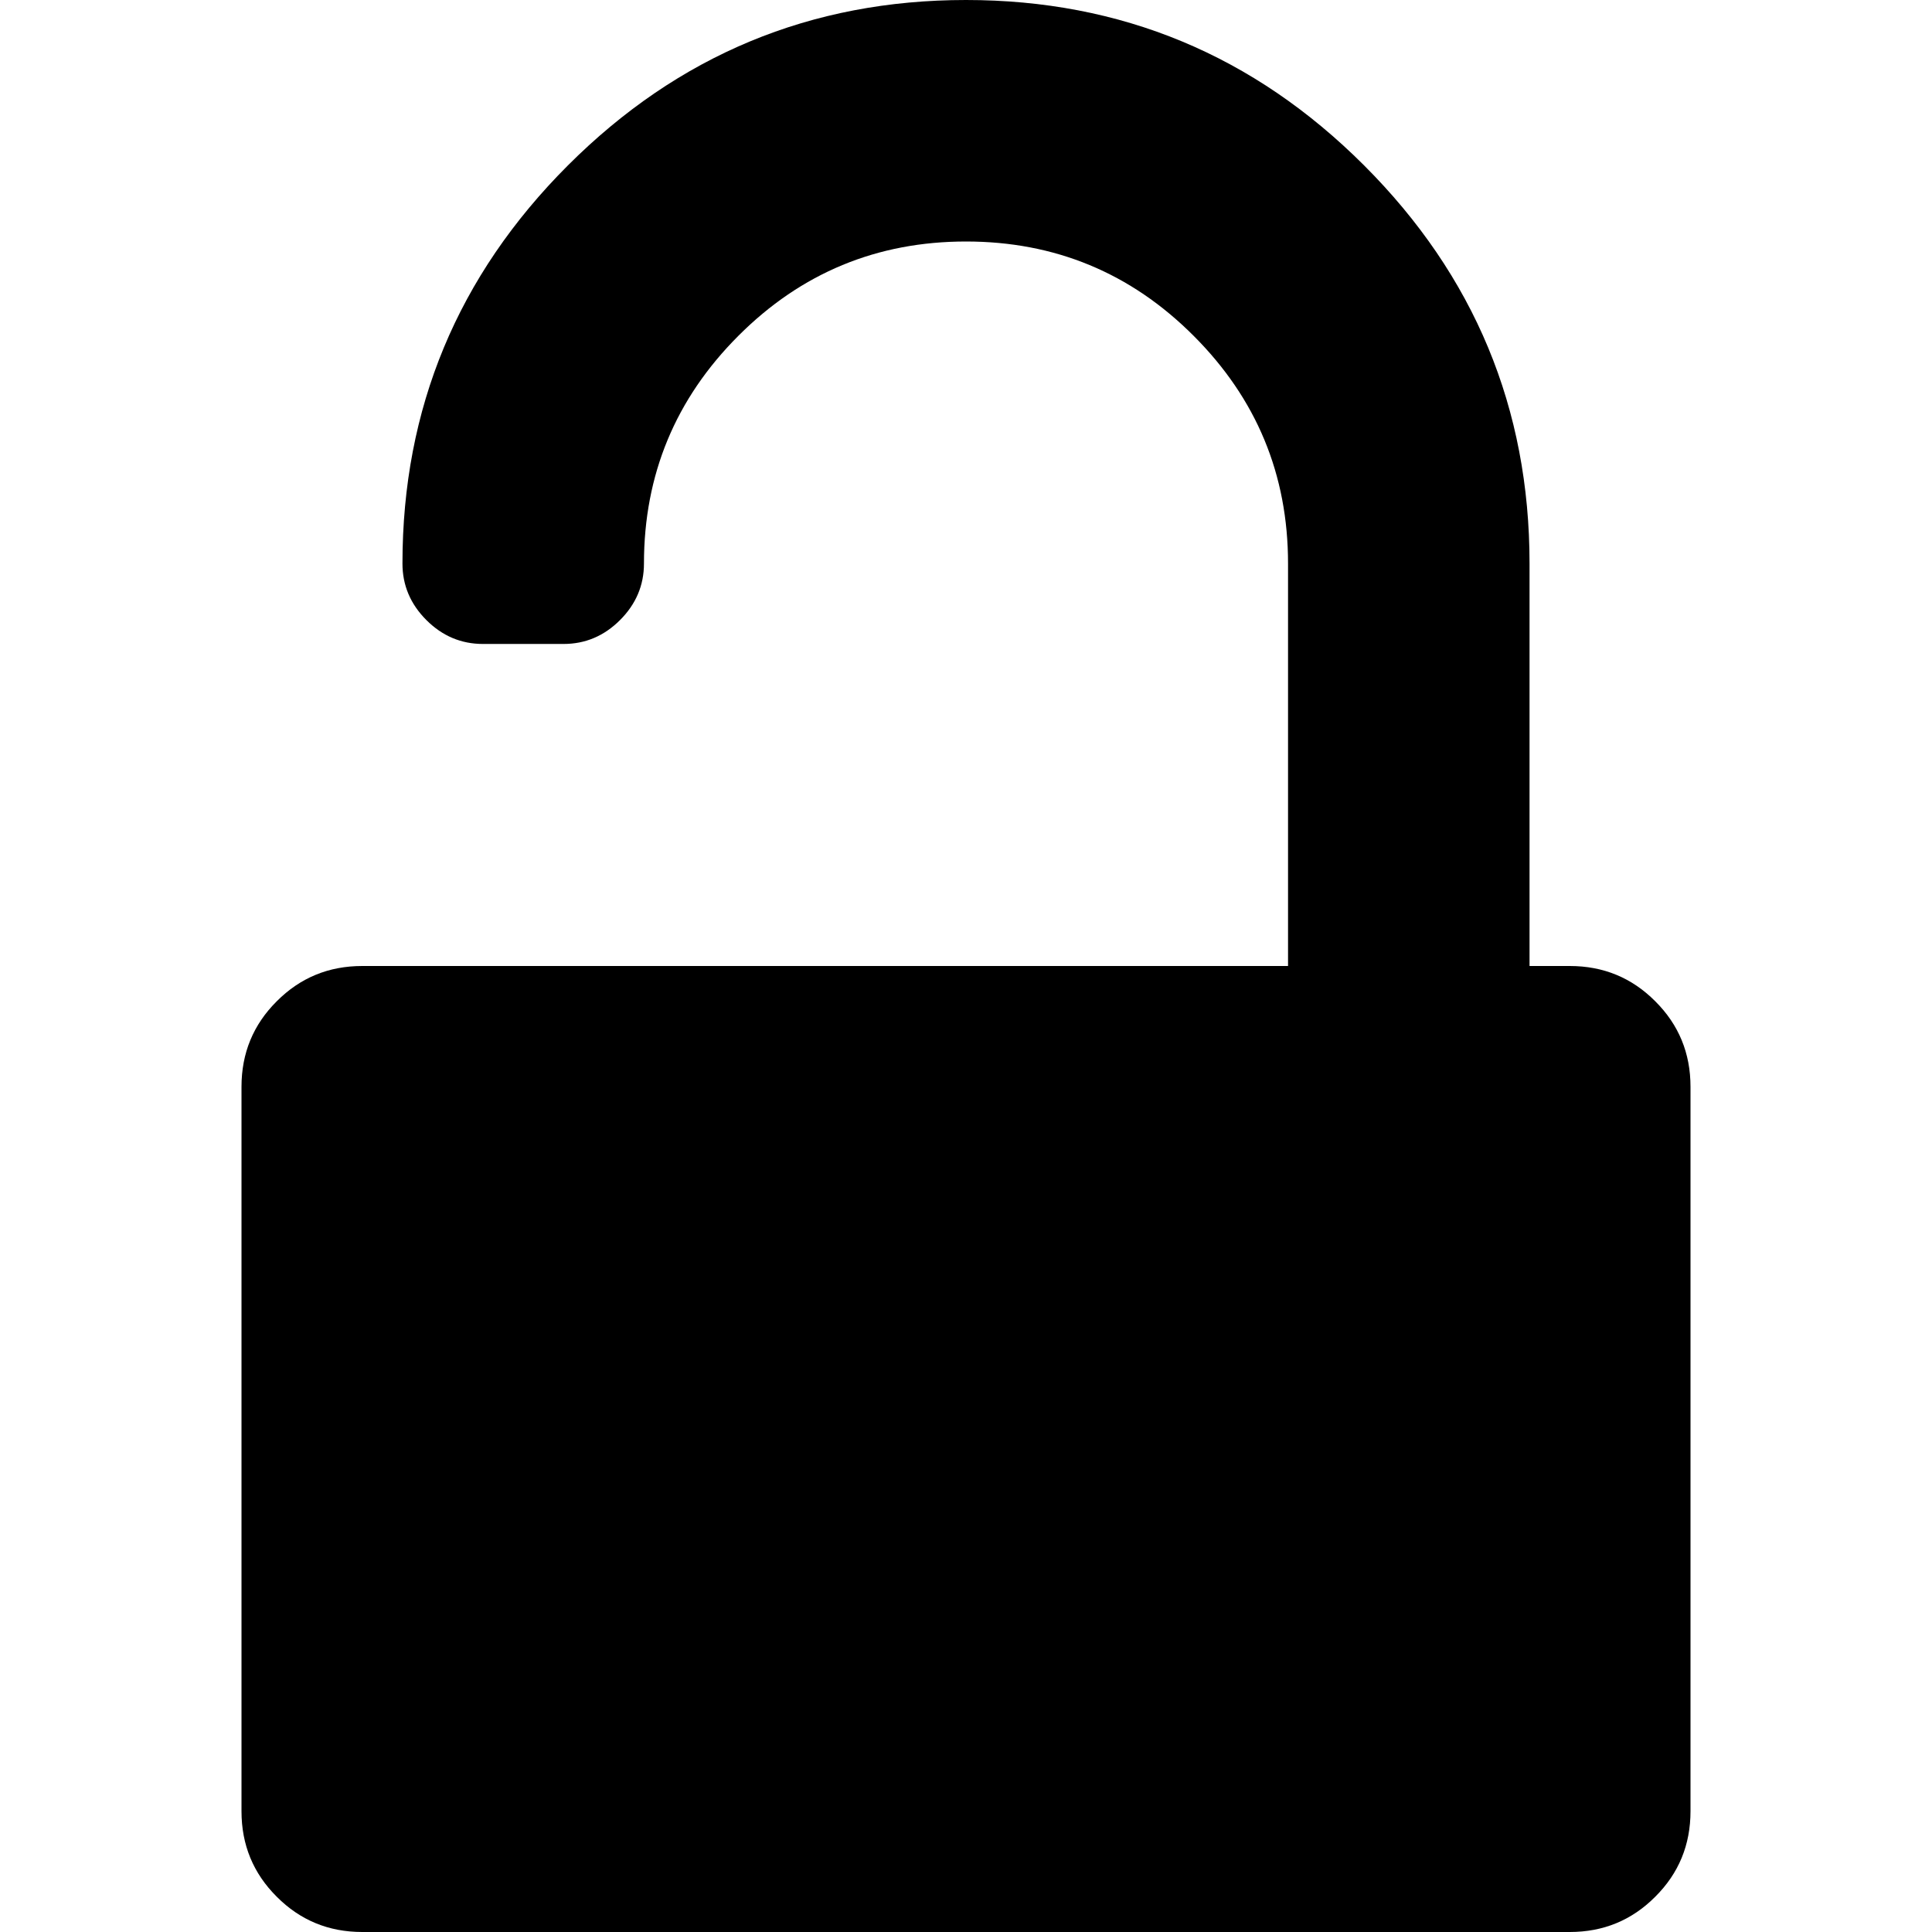
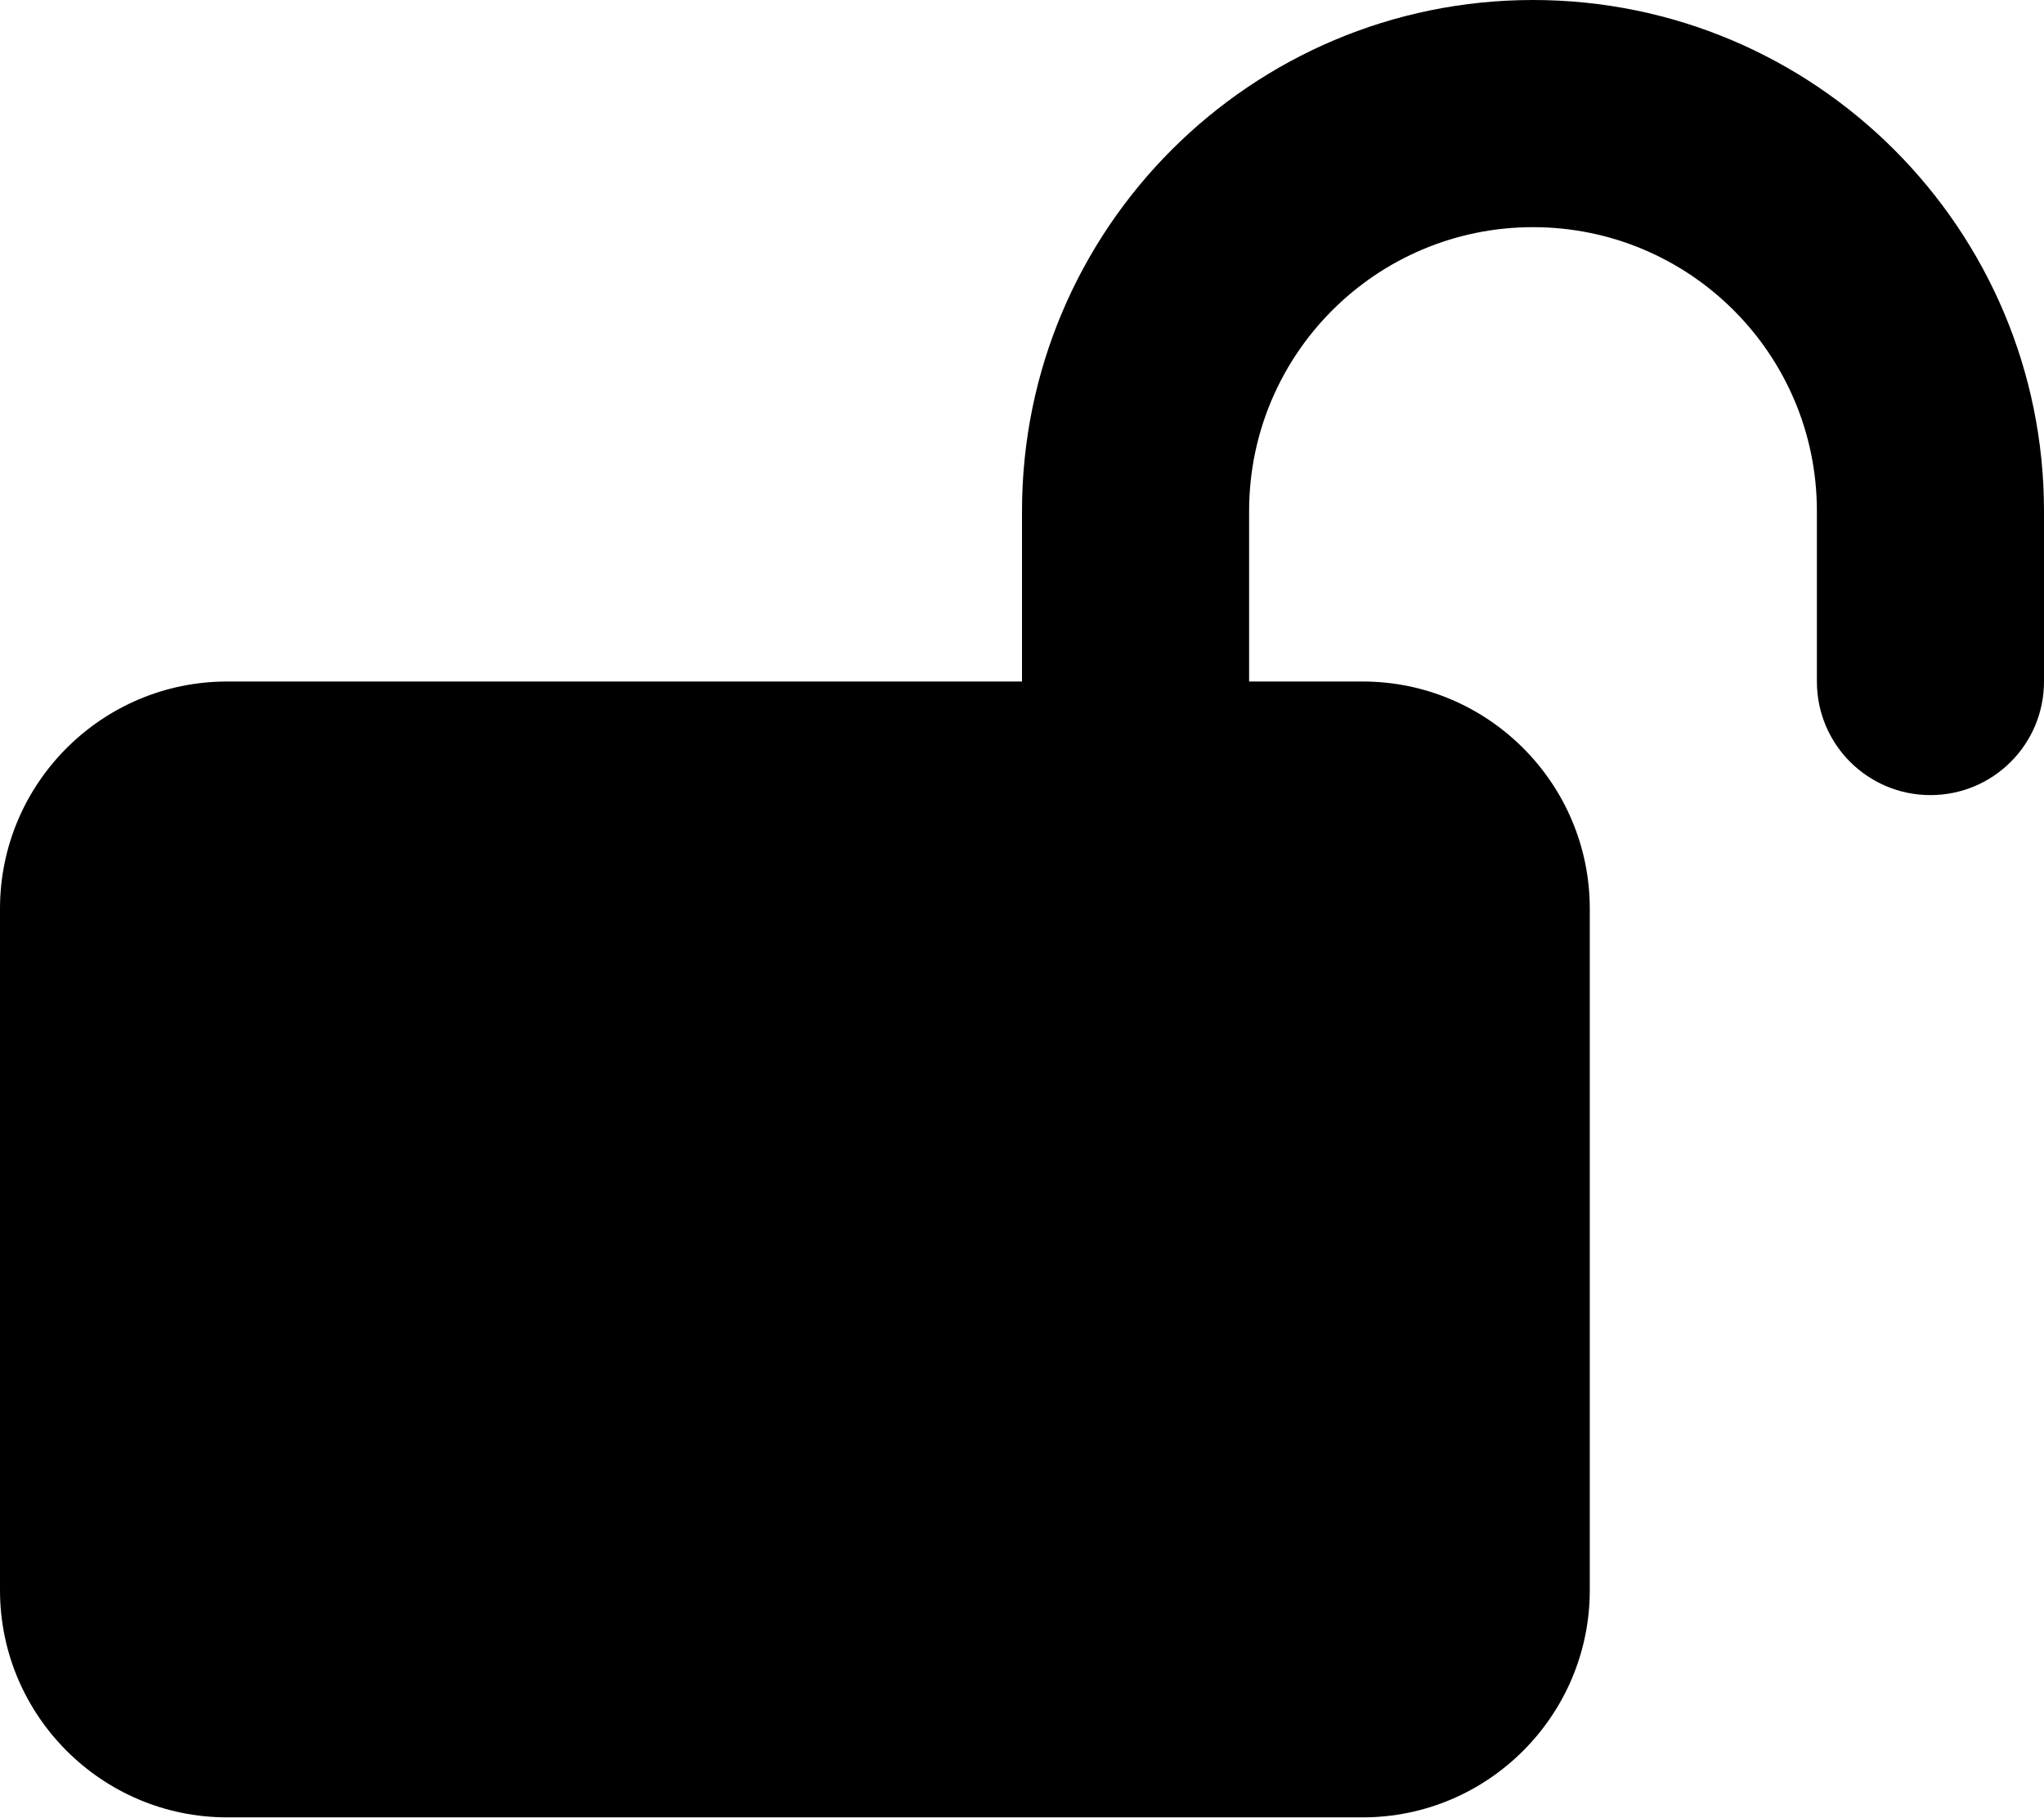
- <svg xmlns="http://www.w3.org/2000/svg" width="16" height="16" viewBox="0 0 16 16">
+ <svg xmlns="http://www.w3.org/2000/svg" width="18" height="16" viewBox="0 0 18 16">
  <defs />
-   <path d="M2.292,8.292 C2.486,8.097 2.722,8 3,8 L10.667,8 L10.667,4.667 C10.667,3.93 10.406,3.302 9.885,2.781 C9.365,2.26 8.736,2 8,2 C7.264,2 6.635,2.26 6.115,2.781 C5.594,3.302 5.333,3.931 5.333,4.667 C5.333,4.847 5.267,5.003 5.135,5.135 C5.003,5.267 4.847,5.333 4.667,5.333 L4,5.333 C3.819,5.333 3.663,5.267 3.531,5.135 C3.399,5.003 3.333,4.847 3.333,4.667 C3.333,3.382 3.79,2.283 4.703,1.37 C5.616,0.457 6.715,0 8,0 C9.285,0 10.384,0.457 11.297,1.37 C12.21,2.283 12.667,3.382 12.667,4.667 L12.667,8 L13,8 C13.278,8 13.514,8.097 13.708,8.292 C13.903,8.486 14,8.722 14,9 L14,15 C14,15.278 13.903,15.514 13.708,15.708 C13.514,15.903 13.278,16 13,16 L3,16 C2.722,16 2.486,15.903 2.292,15.708 C2.097,15.514 2,15.278 2,15 L2,9 C2,8.722 2.097,8.486 2.292,8.292 Z" />
+   <path d="M11,4.5 C11,3.119 12.119,2 13.5,2 C14.881,2 16,3.119 16,4.5 L16,6 C16,6.553 16.447,7 17,7 C17.553,7 18,6.553 18,6 L18,4.5 C18,2.016 15.984,0 13.5,0 C11.016,0 9,2.016 9,4.5 L9,6 L2,6 C0.897,6 0,6.897 0,8 L0,14 C0,15.103 0.897,16 2,16 L12,16 C13.103,16 14,15.103 14,14 L14,8 C14,6.897 13.103,6 12,6 L11,6 L11,4.5 Z" />
</svg>
